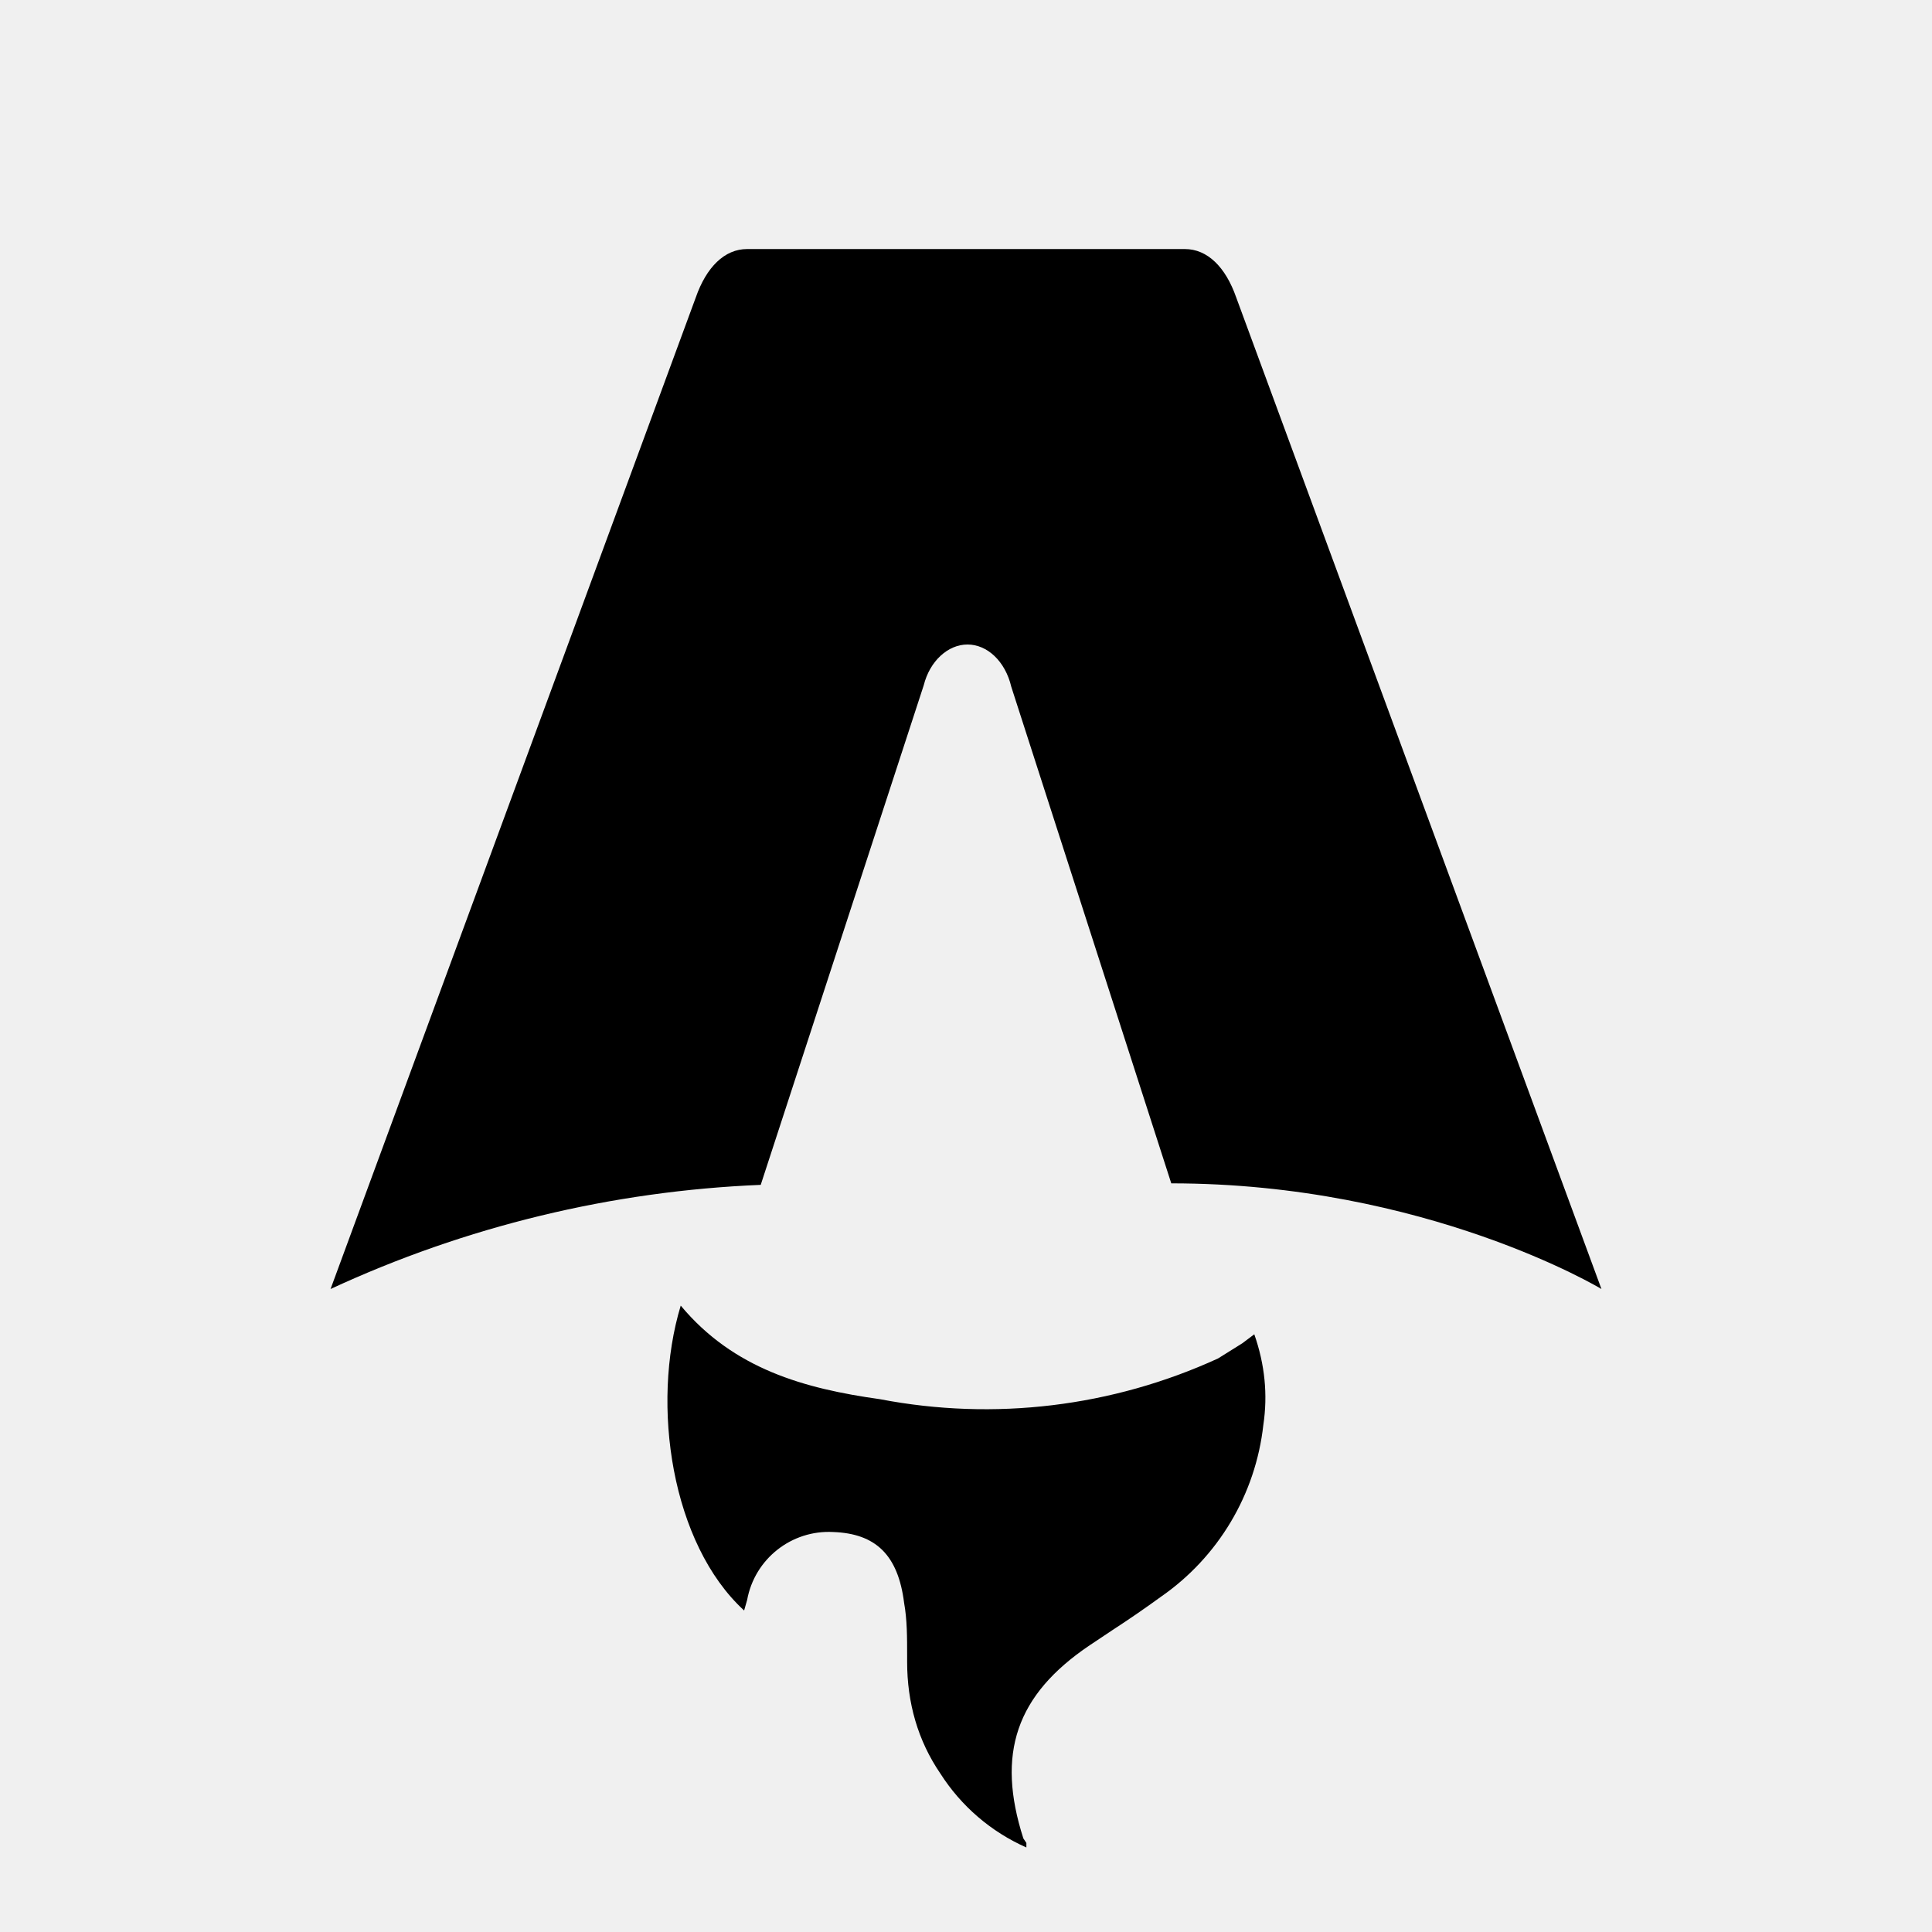
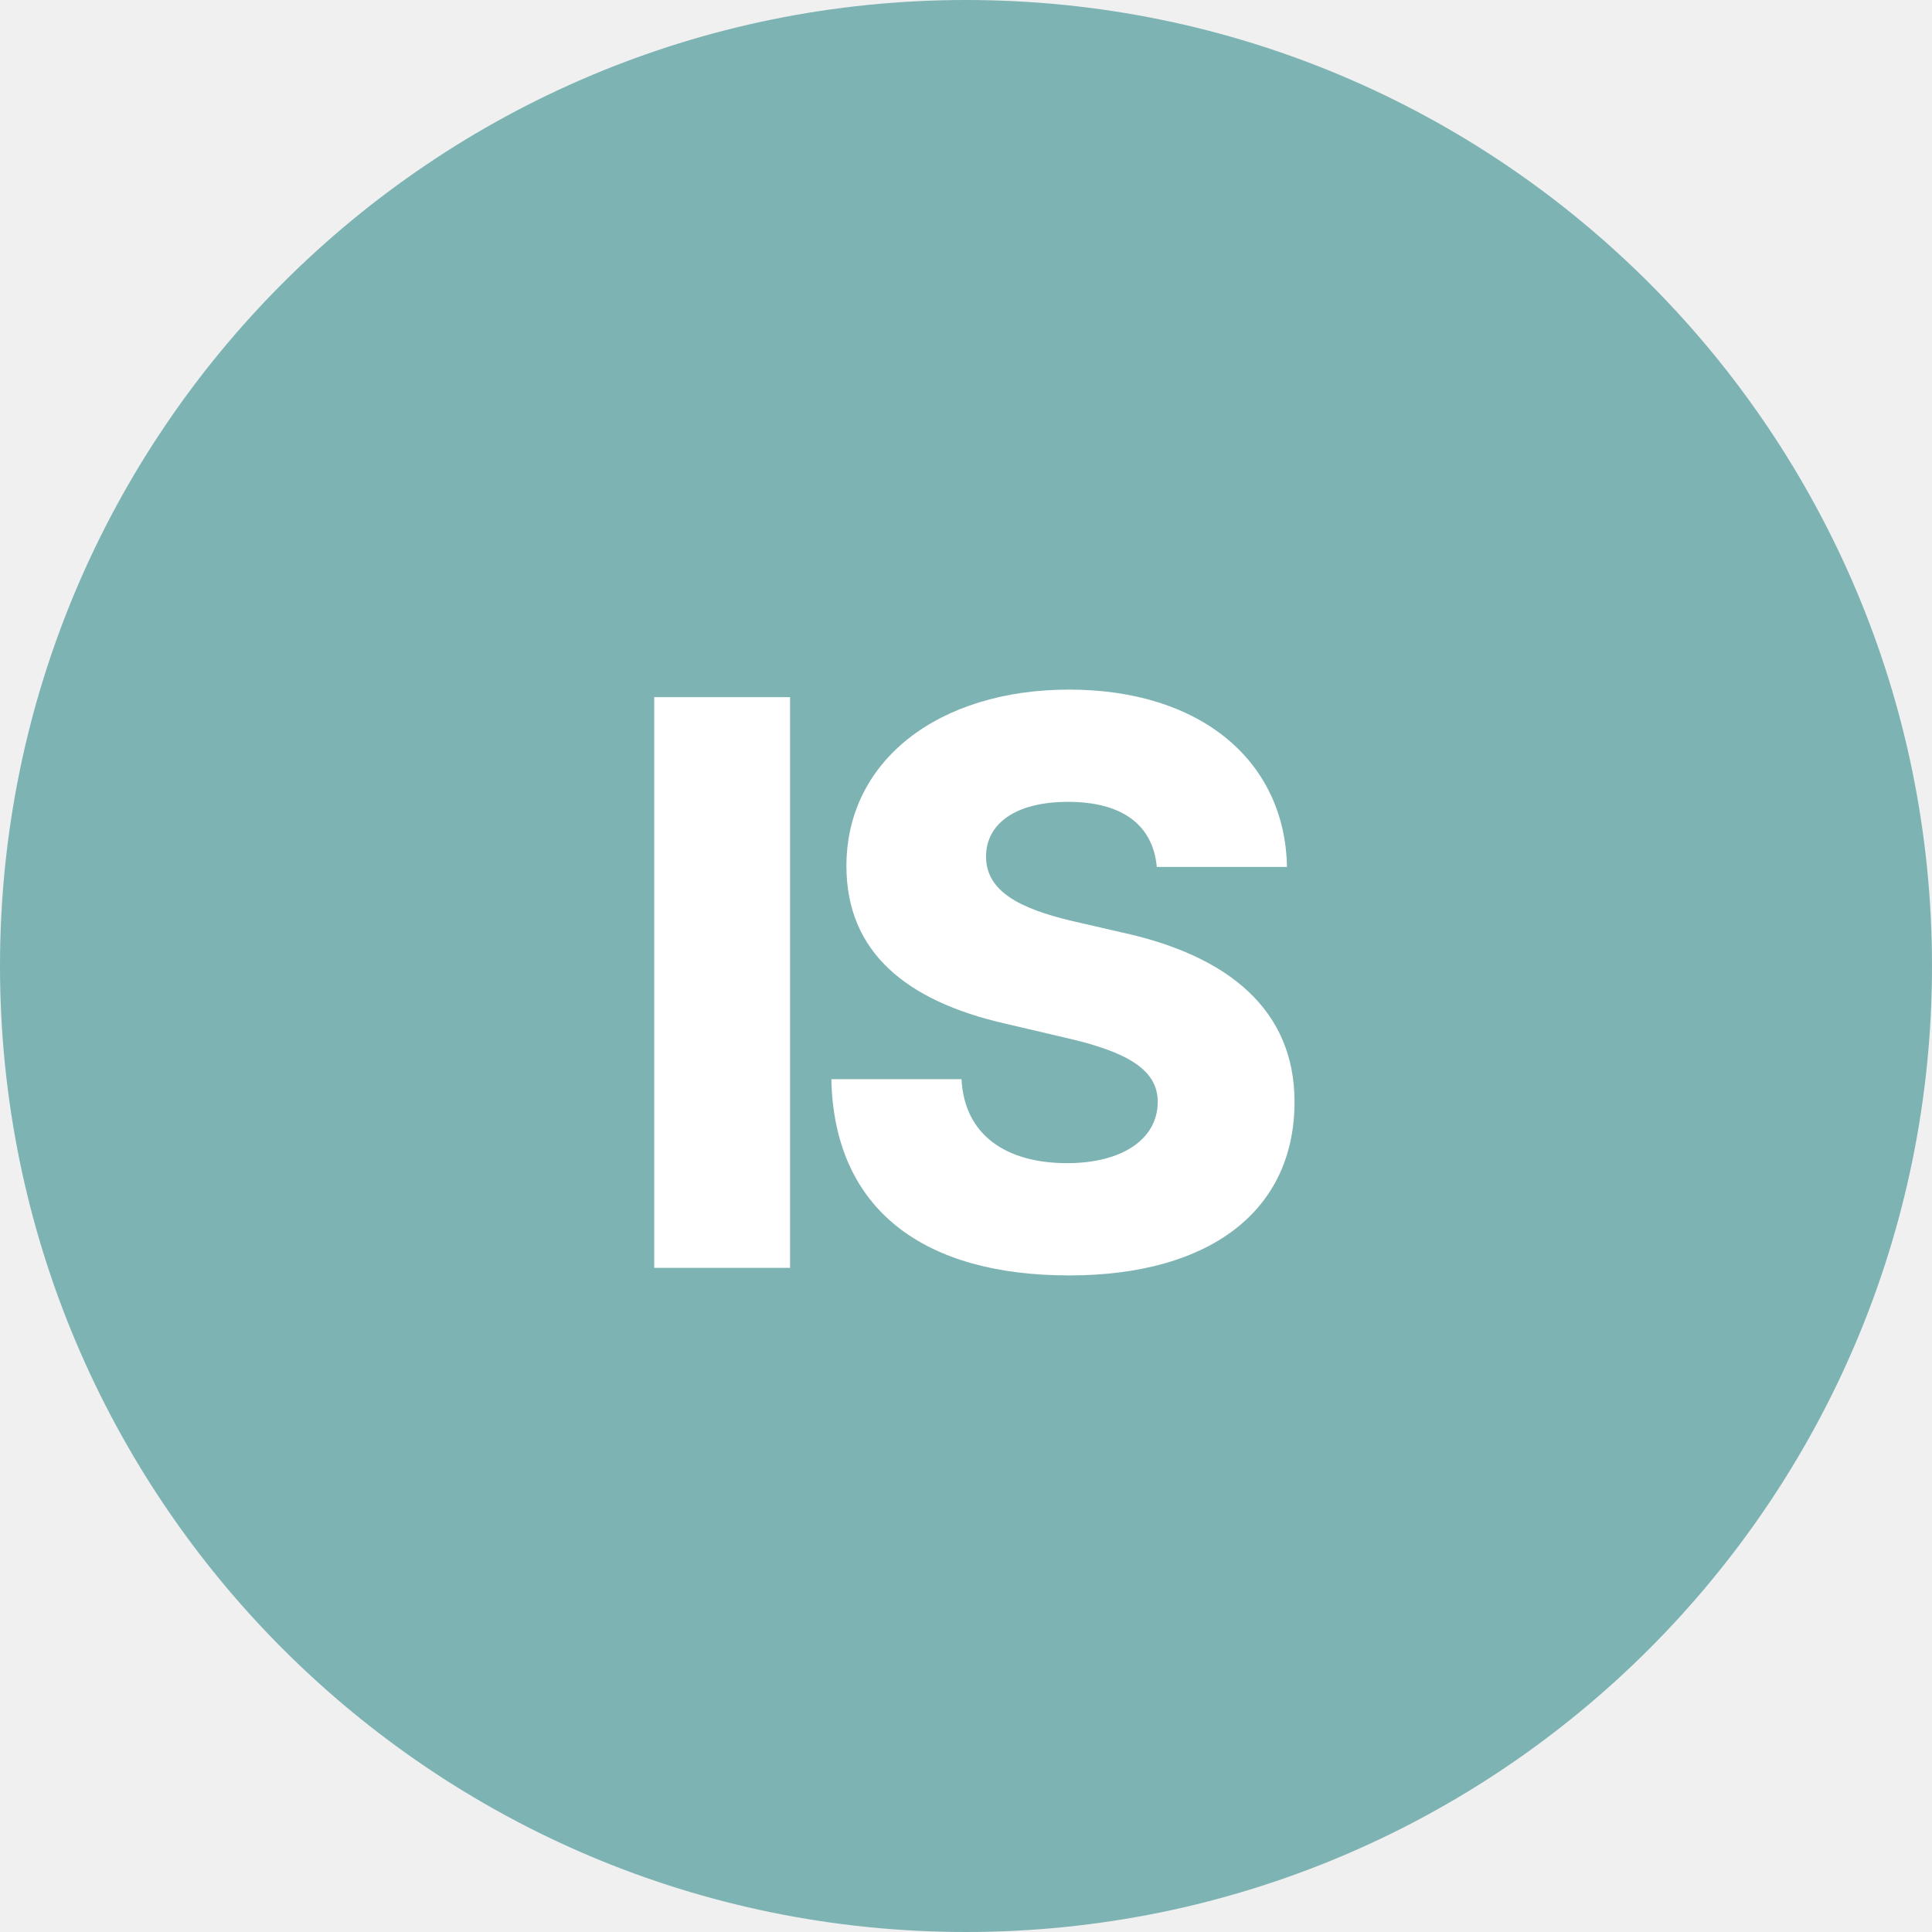
- <svg xmlns="http://www.w3.org/2000/svg" fill="none" viewBox="0 0 128 128">
-   <path d="M50.4 78.5a75.1 75.1 0 0 0-28.5 6.9l24.2-65.7c.7-2 1.9-3.2 3.4-3.2h29c1.5 0 2.7 1.2 3.4 3.2l24.2 65.7s-11.6-7-28.5-7L67 45.5c-.4-1.7-1.6-2.8-2.9-2.8-1.3 0-2.5 1.1-2.9 2.7L50.4 78.5Zm-1.1 28.2Zm-4.2-20.2c-2 6.6-.6 15.8 4.2 20.2a17.5 17.5 0 0 1 .2-.7 5.5 5.5 0 0 1 5.7-4.5c2.8.1 4.3 1.5 4.7 4.7.2 1.1.2 2.3.2 3.5v.4c0 2.7.7 5.2 2.2 7.4a13 13 0 0 0 5.7 4.9v-.3l-.2-.3c-1.8-5.6-.5-9.5 4.4-12.8l1.5-1a73 73 0 0 0 3.2-2.2 16 16 0 0 0 6.8-11.4c.3-2 .1-4-.6-6l-.8.6-1.6 1a37 37 0 0 1-22.4 2.7c-5-.7-9.7-2-13.2-6.2Z" />
-   <style>
-         path { fill: #000; }
-         @media (prefers-color-scheme: dark) {
-             path { fill: #FFF; }
-         }
-     </style>
+ <svg xmlns="http://www.w3.org/2000/svg" viewBox="0 0 32 32" fill="none">
+   <circle cx="16" cy="16" r="16" fill="hsl(181, 26%, 60%)" />
+   <text x="16" y="21" font-family="'Inter', system-ui, sans-serif" font-size="13" font-weight="800" text-anchor="middle" dominant-baseline="auto" fill="white" letter-spacing="-0.5">IS</text>
</svg>
